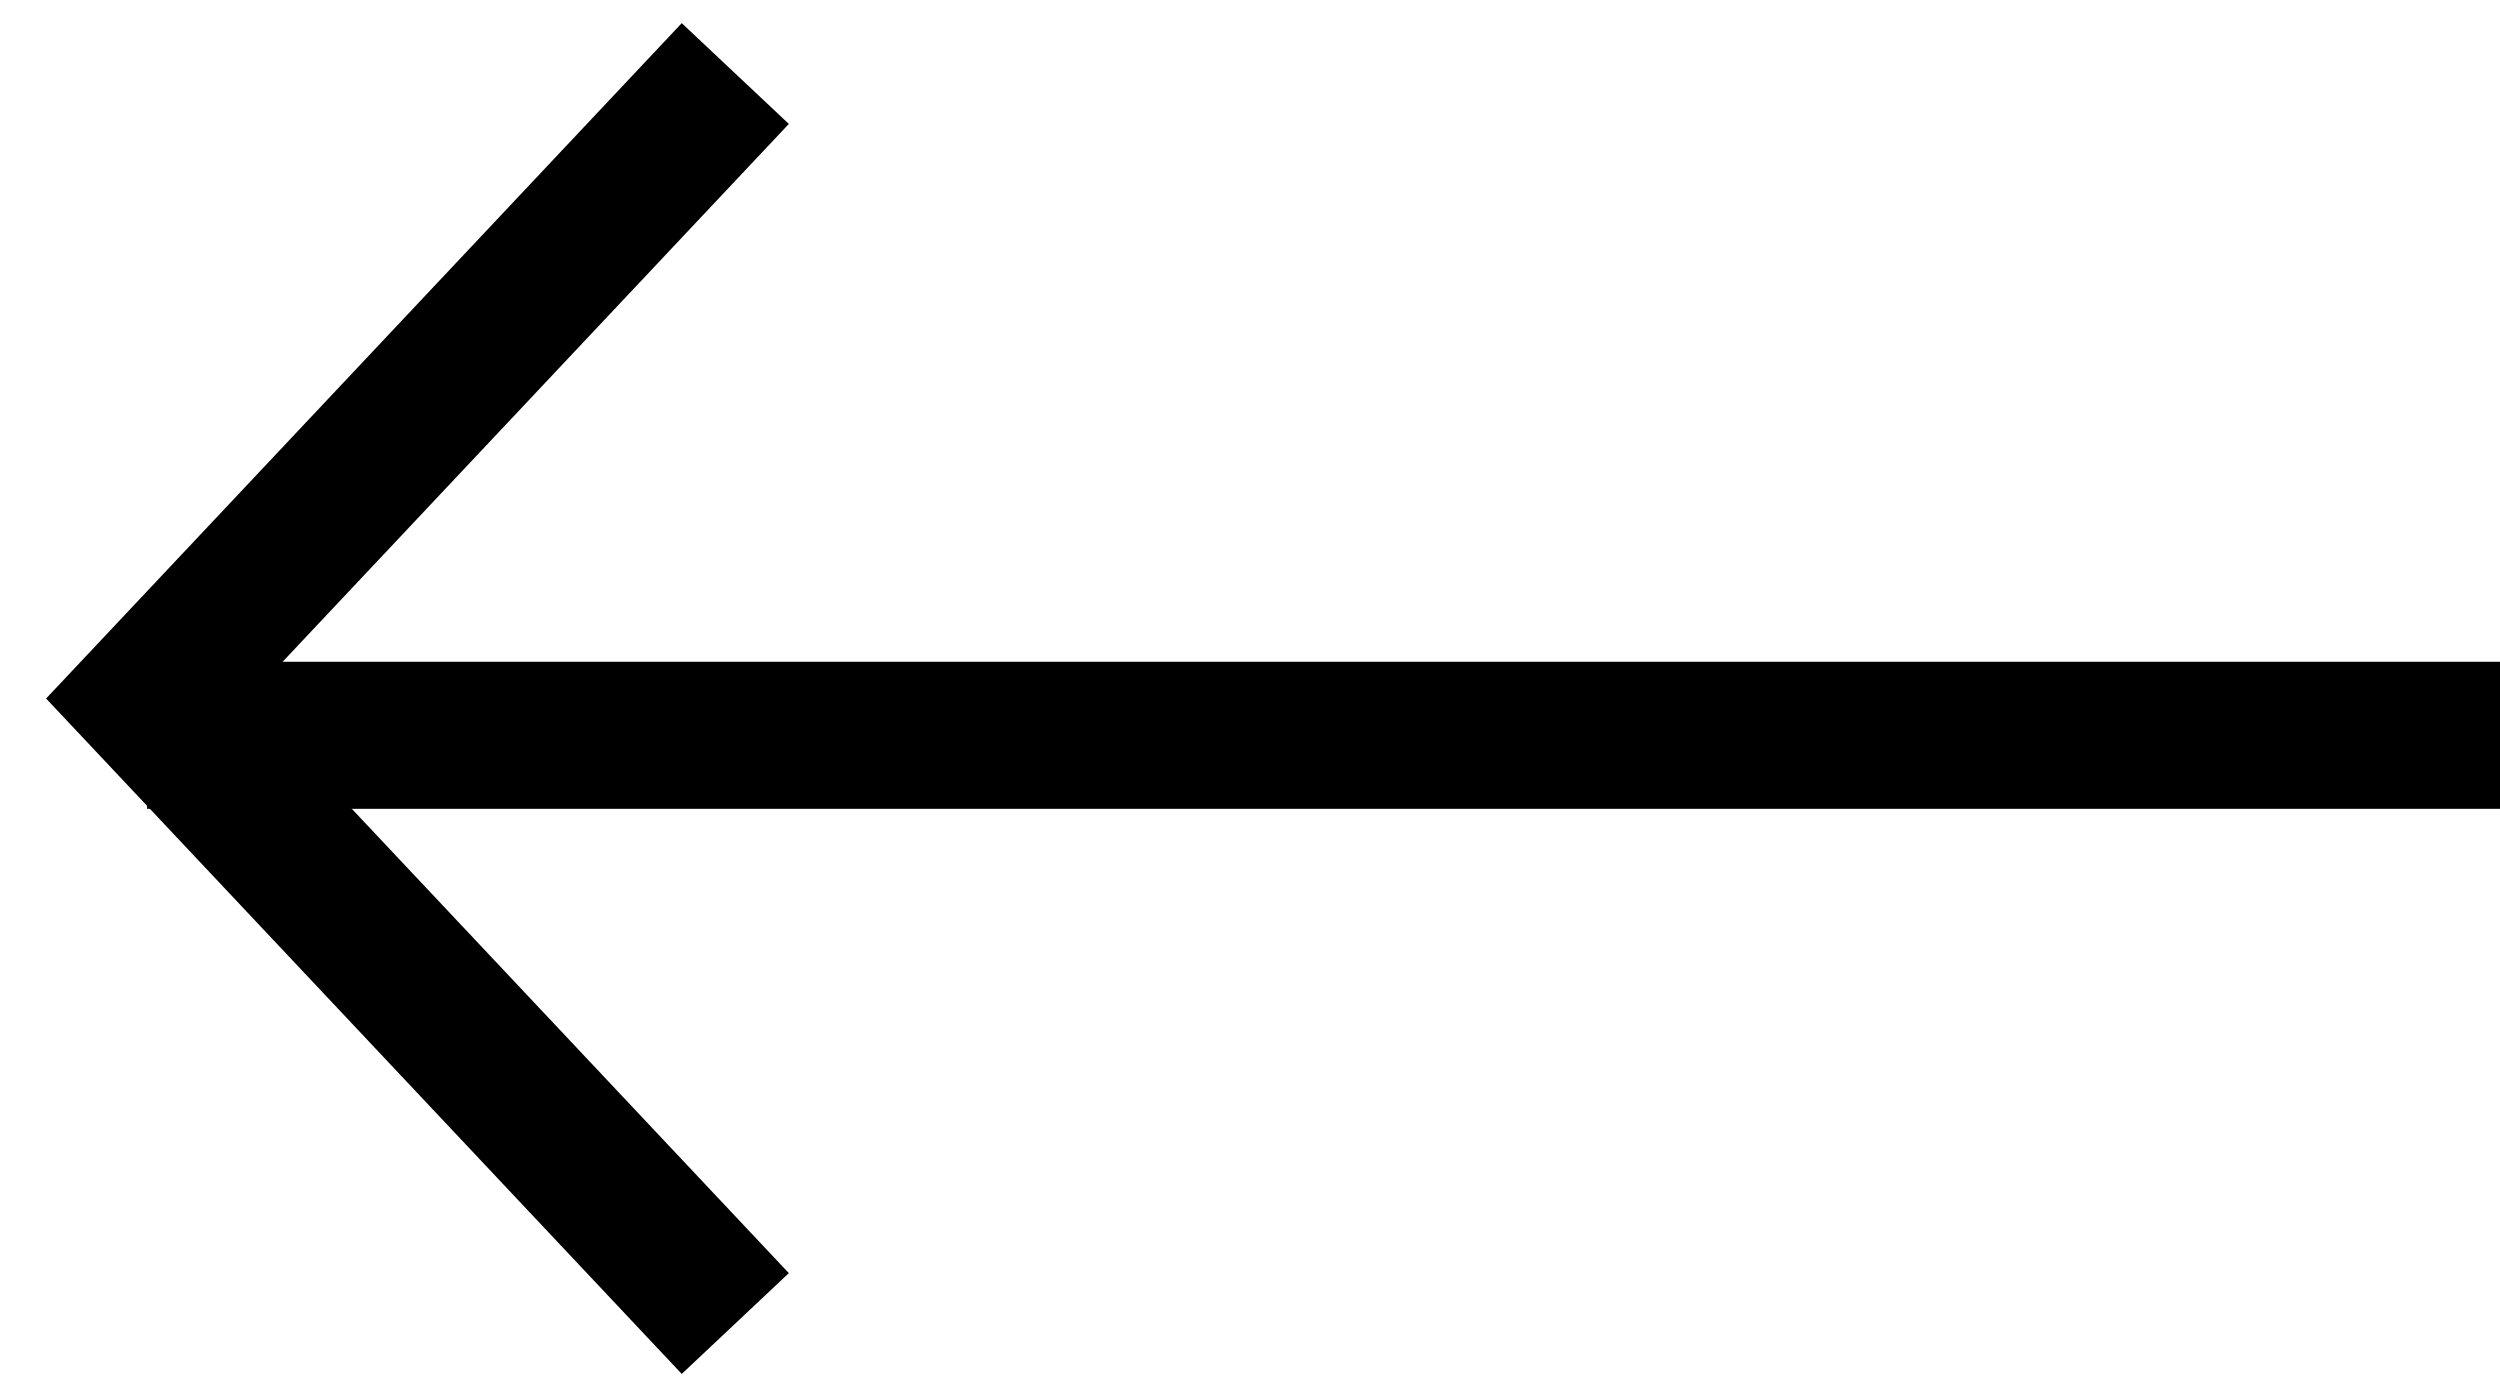
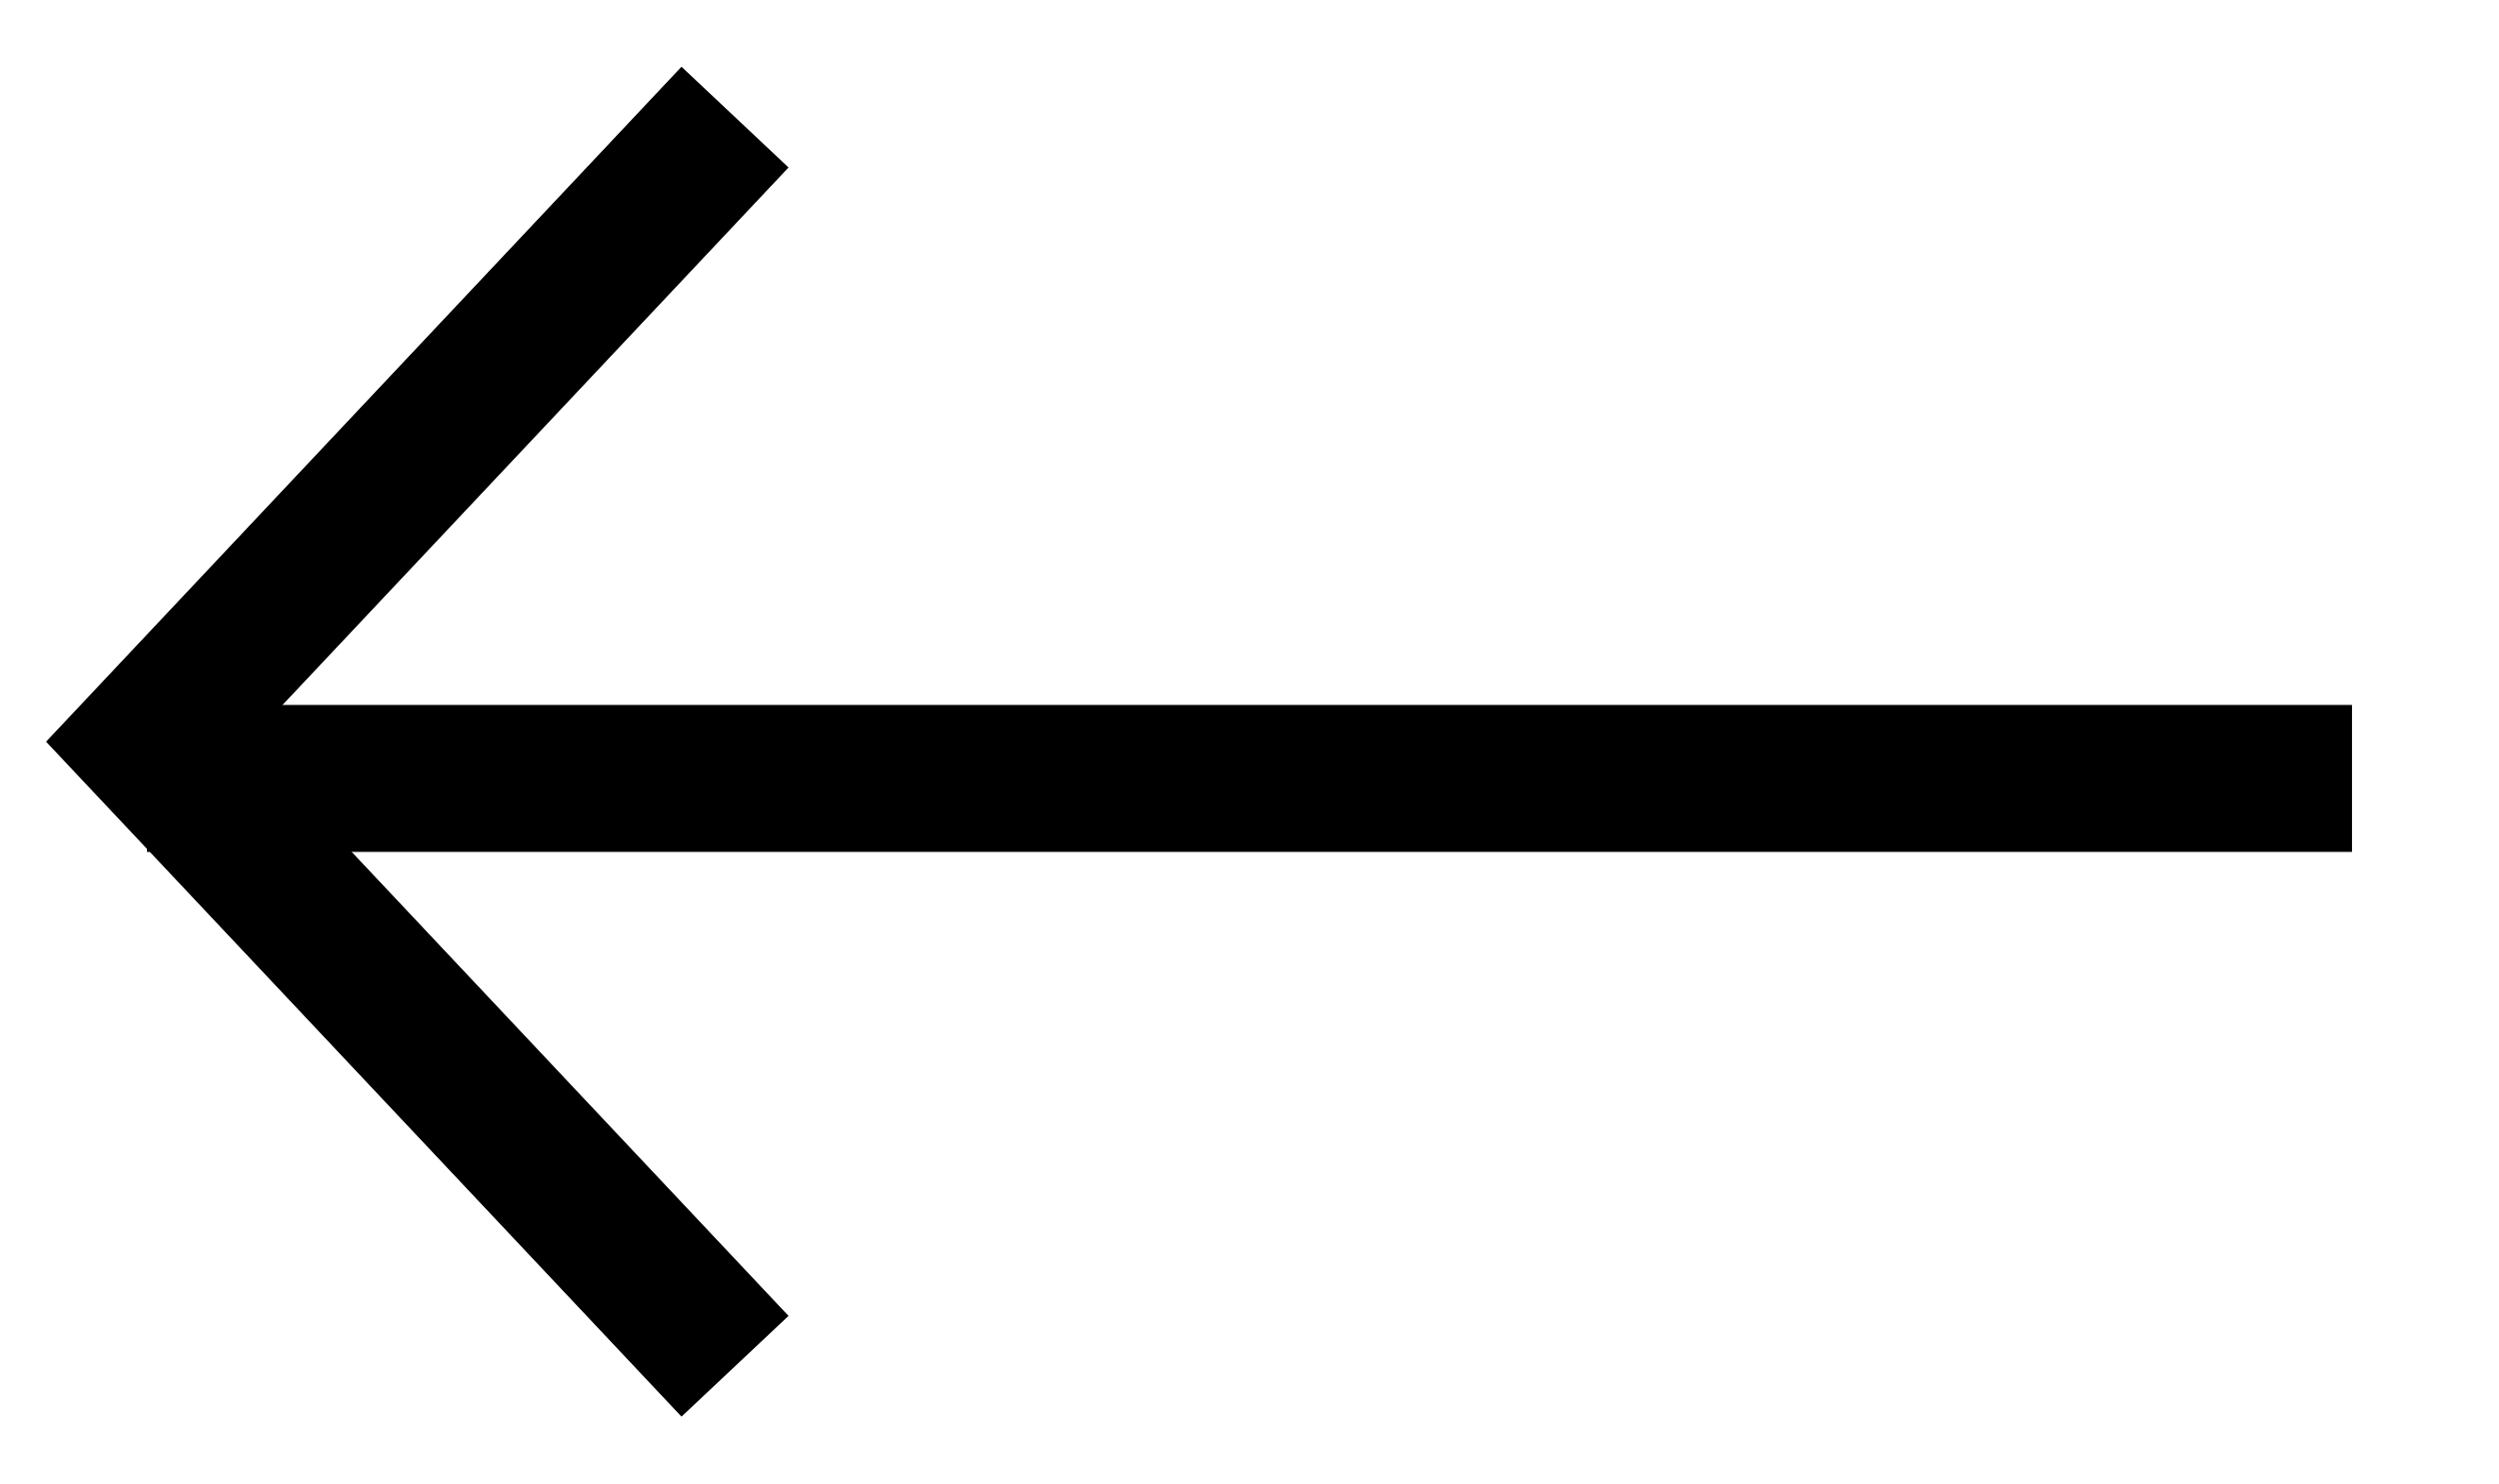
- <svg xmlns="http://www.w3.org/2000/svg" width="34" height="19" viewBox="0 0 34 19" fill="none">
-   <line x1="34" y1="10" x2="2" y2="10" stroke="black" stroke-width="2" />
+ <svg xmlns="http://www.w3.org/2000/svg" width="32" height="19" viewBox="0 0 34 19" fill="none">
+   <line x1="32" y1="10" x2="2" y2="10" stroke="black" stroke-width="2" />
  <path d="M10 18L2 9.5L10 1" stroke="black" stroke-width="2" />
</svg>
